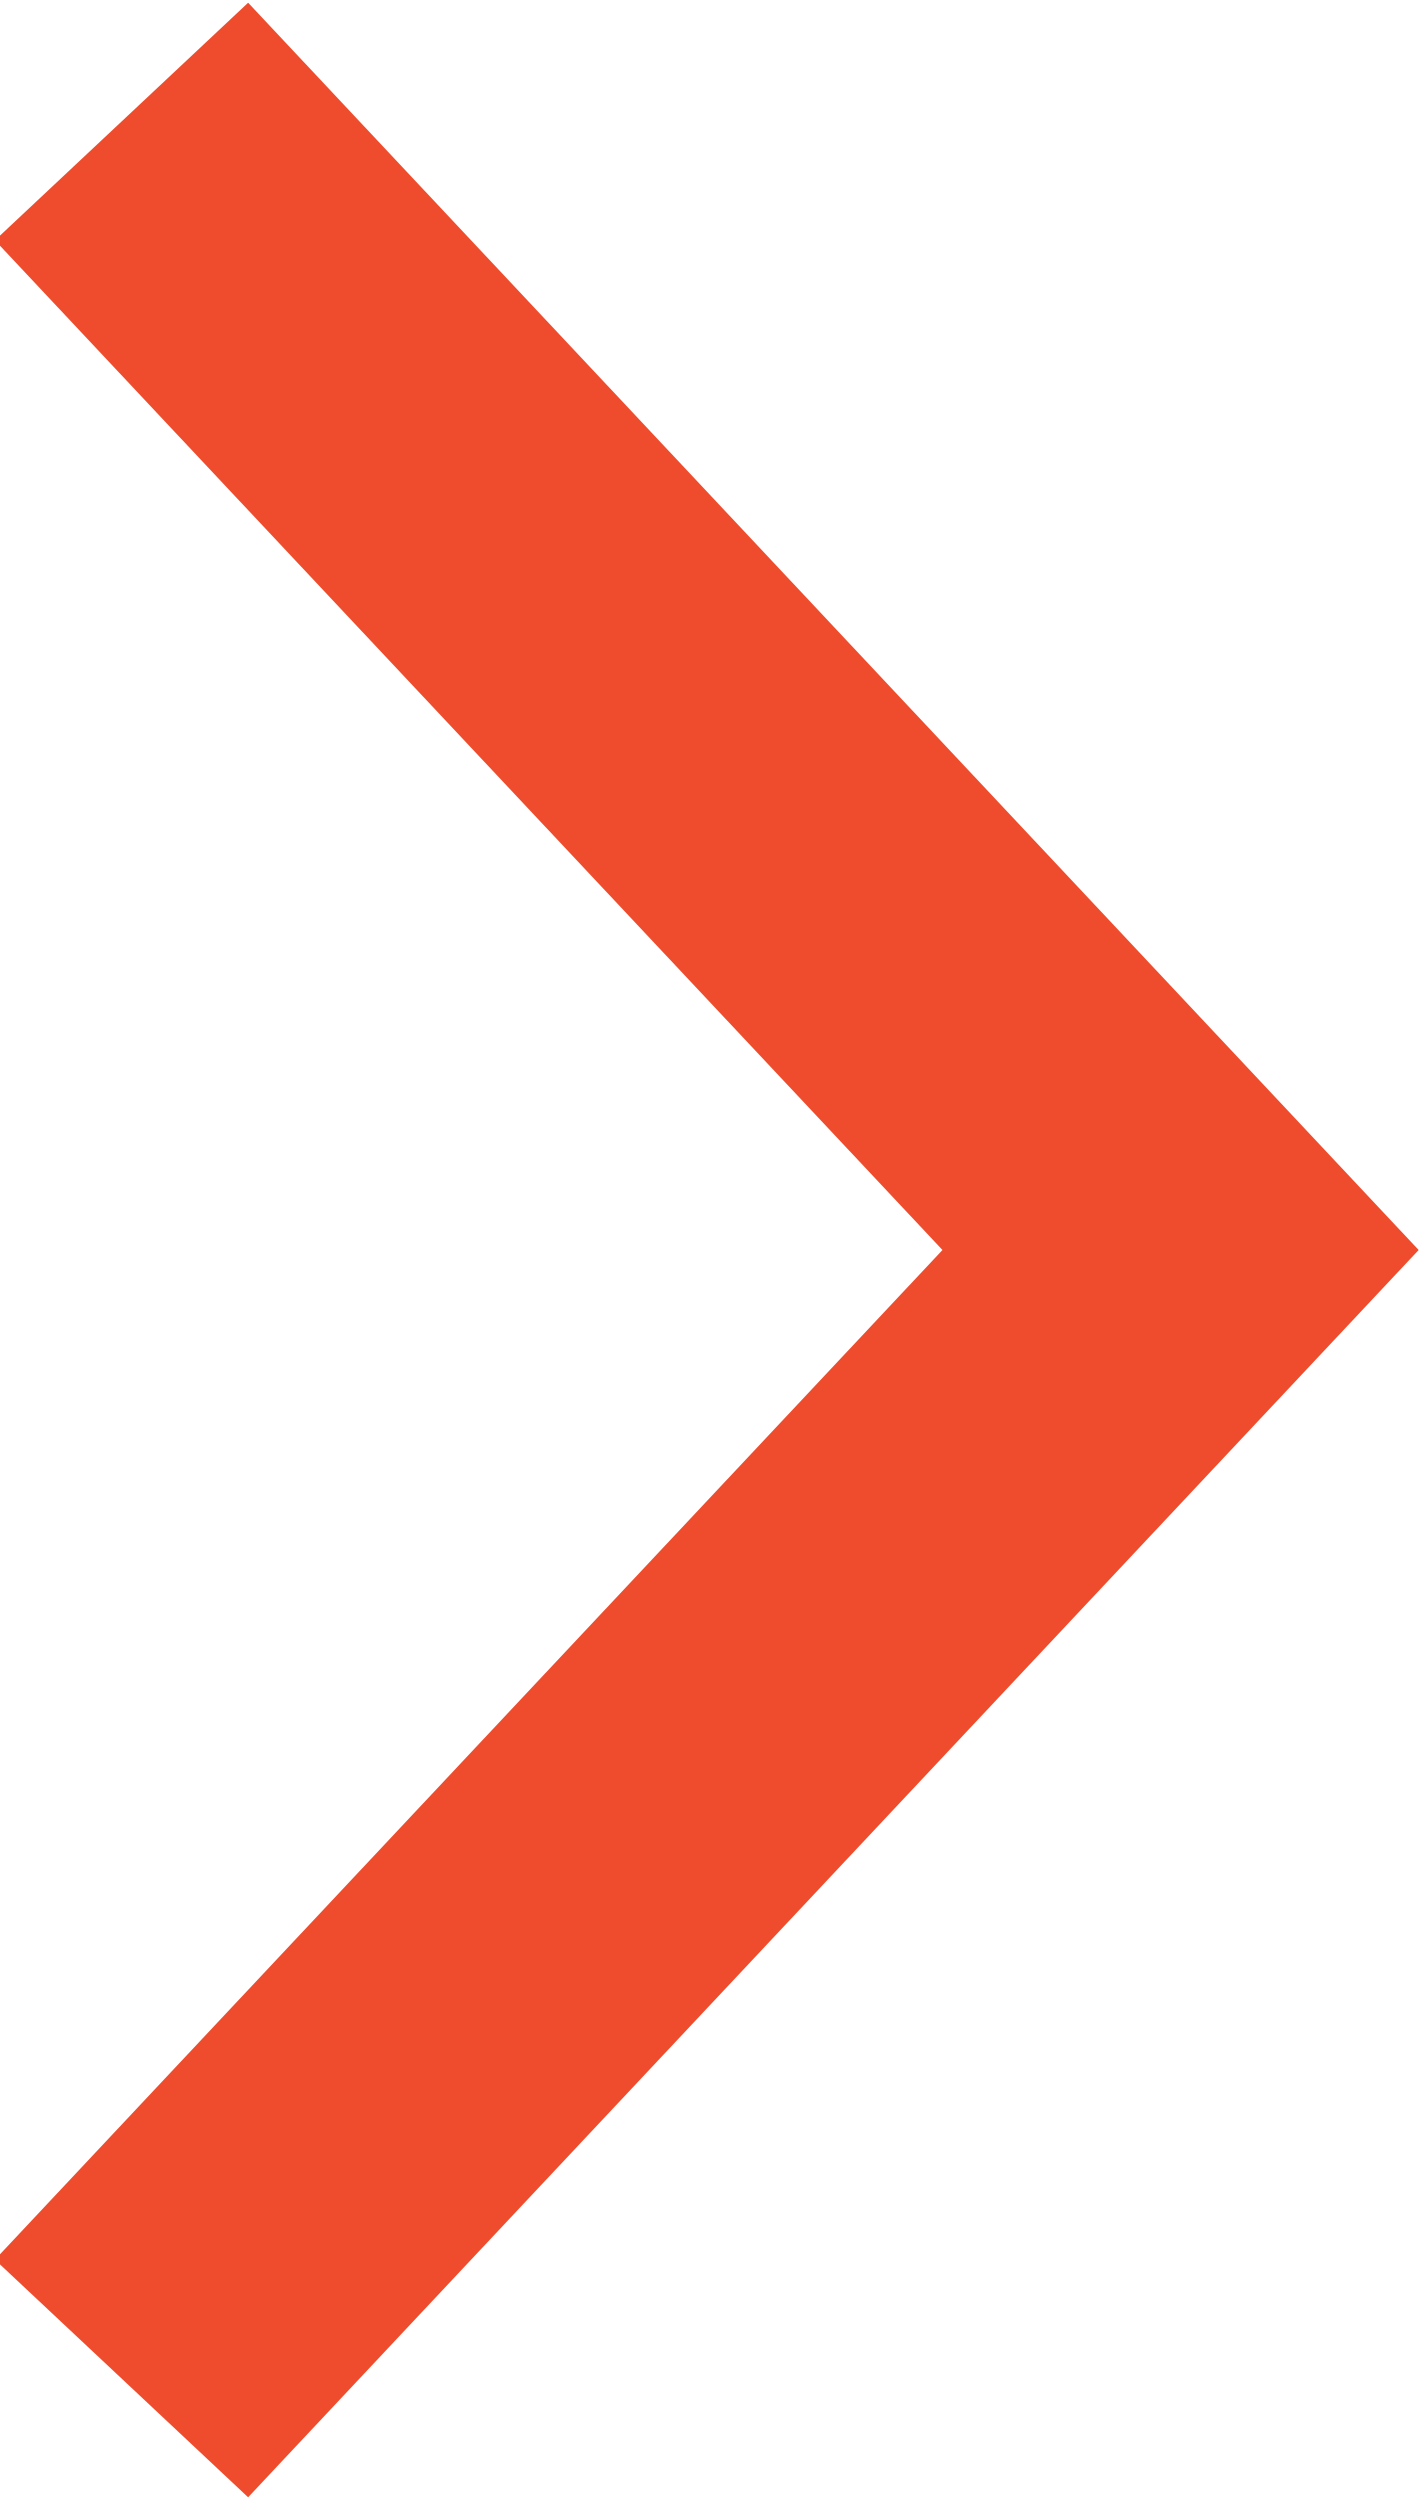
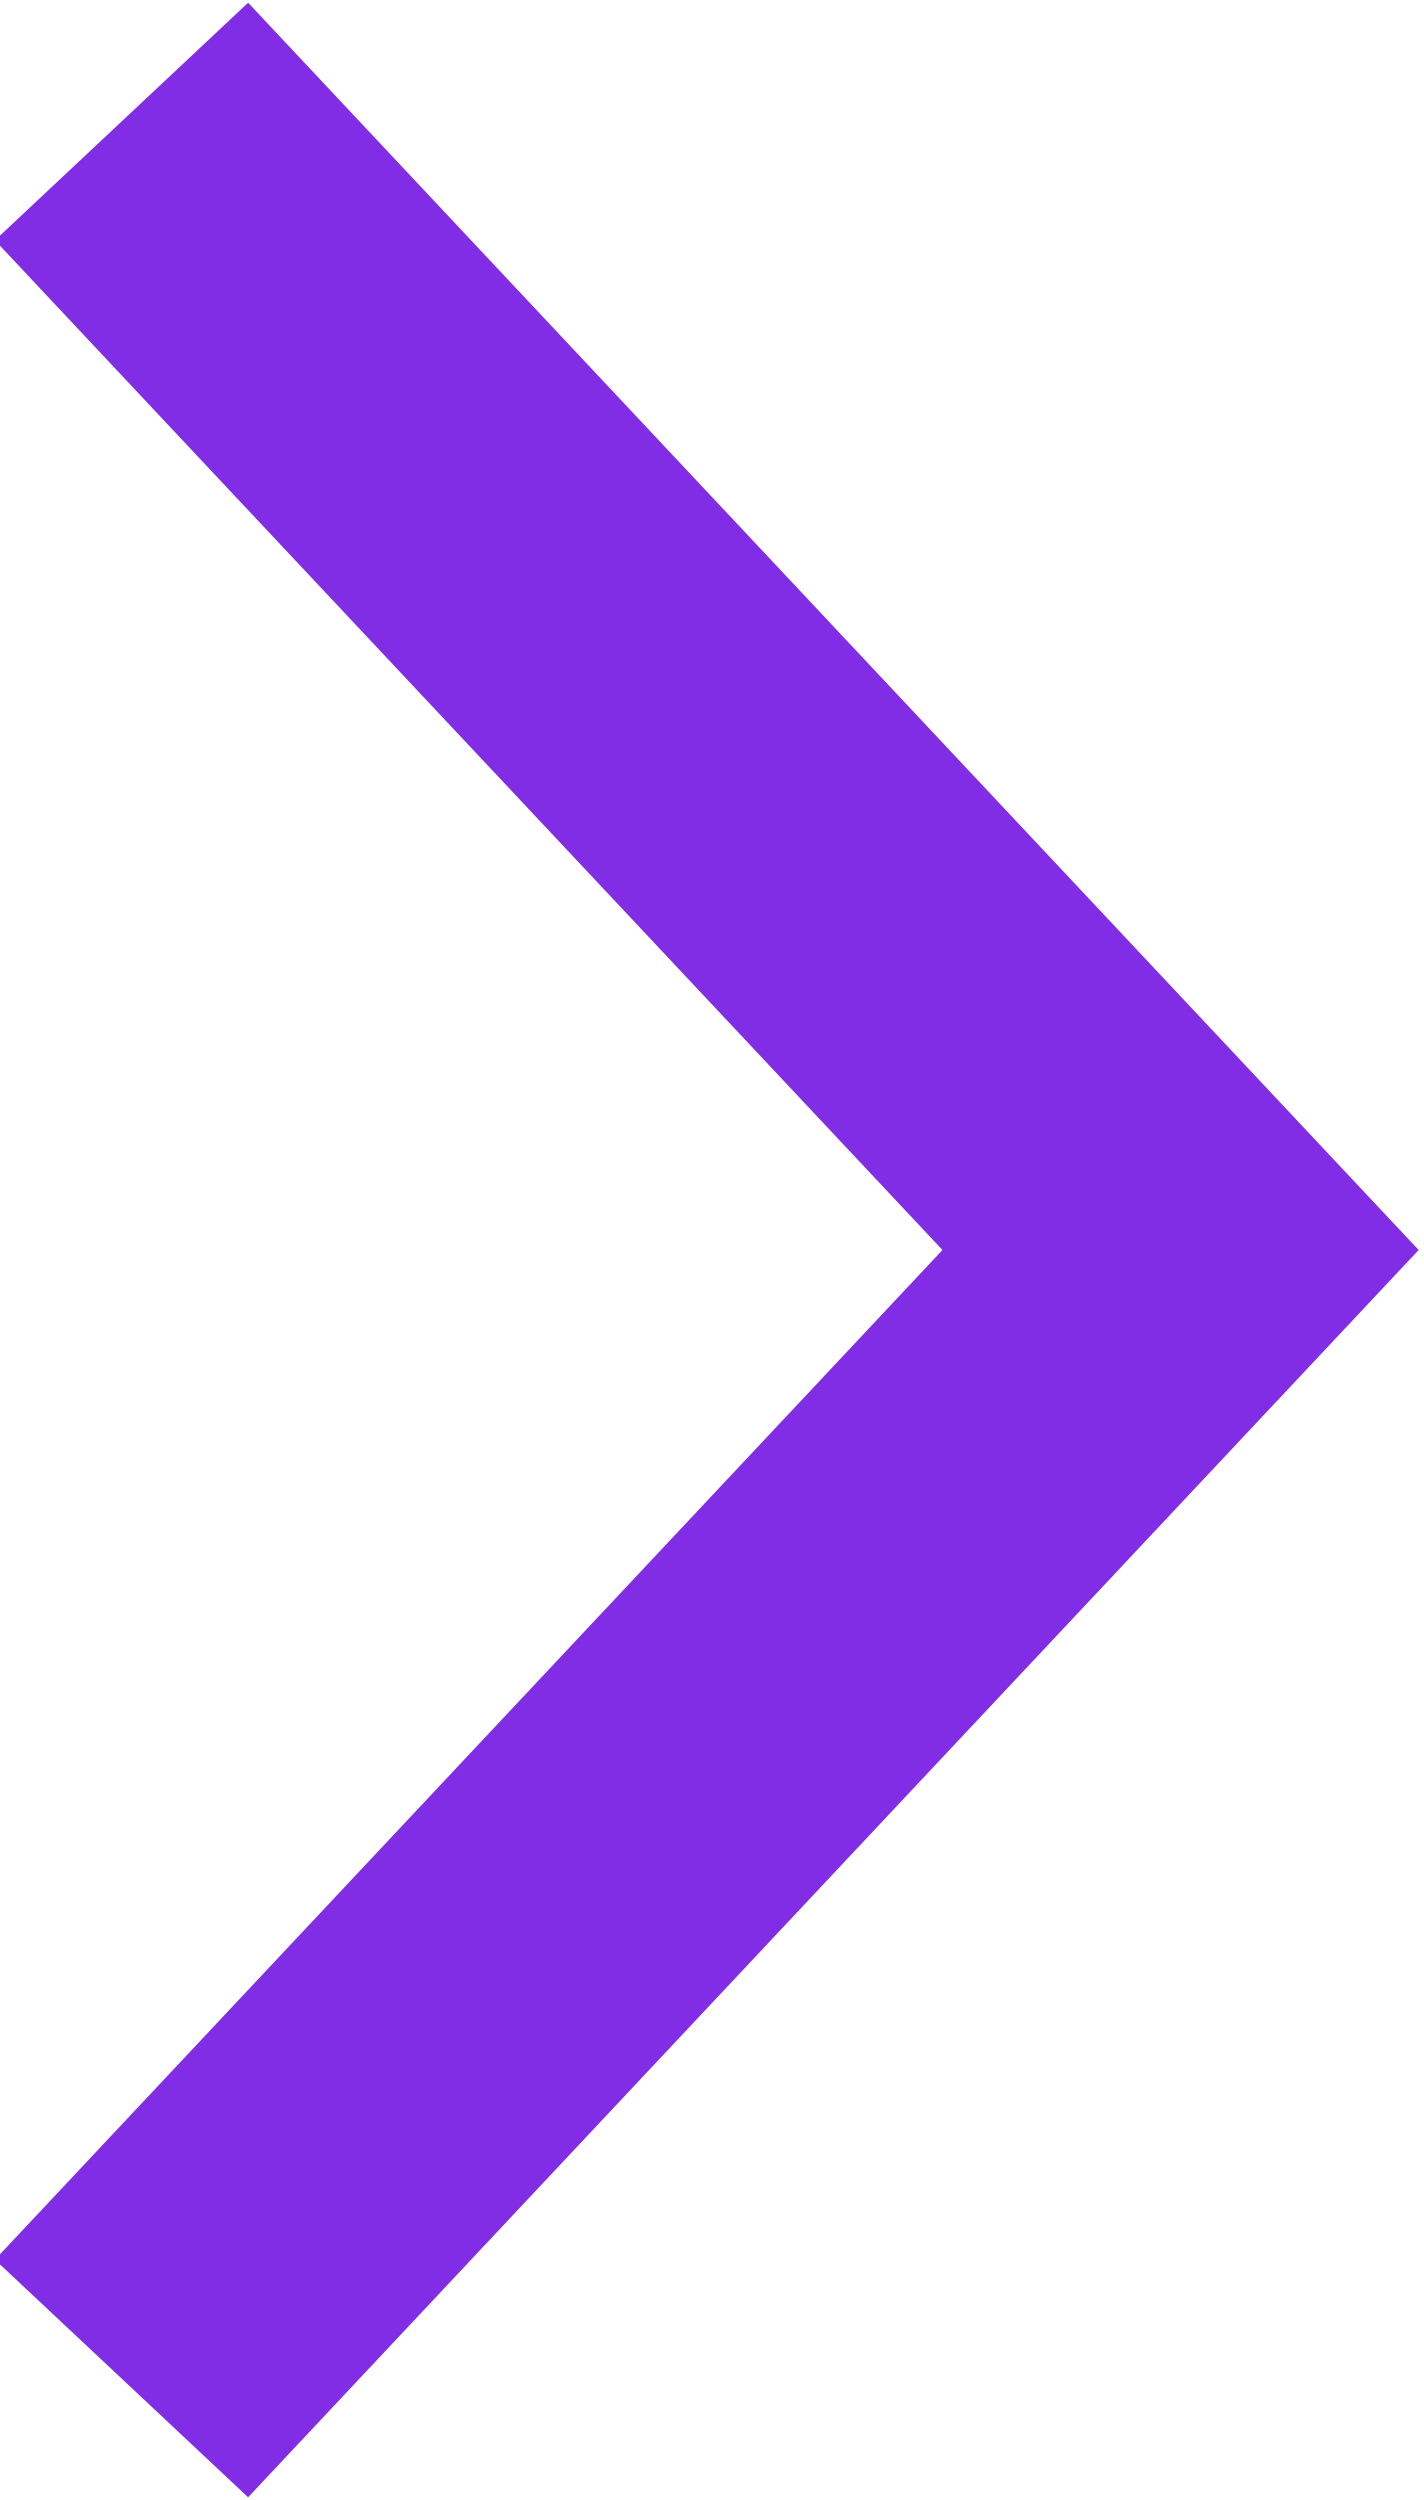
<svg xmlns="http://www.w3.org/2000/svg" version="1.1" id="Layer_1" x="0px" y="0px" viewBox="0.3 0.3 8.2 14.4" enable-background="new 0.3 0.3 8.2 14.4" xml:space="preserve">
  <g id="desktop">
    <g id="_x30_1_x5F_Home" transform="translate(-864, -1683)">
      <g id="community" transform="translate(-18, 1391)">
        <g id="cta" transform="translate(741, 277)">
-           <polyline id="Page-1" fill="none" stroke="#EE4C2C" stroke-width="2" points="142,16 148.1,22.5 142,29     " />
+           <polyline id="Page-1" fill="none" stroke="#812CE5" stroke-width="2" points="142,16 148.1,22.5 142,29     " />
        </g>
      </g>
    </g>
  </g>
</svg>
